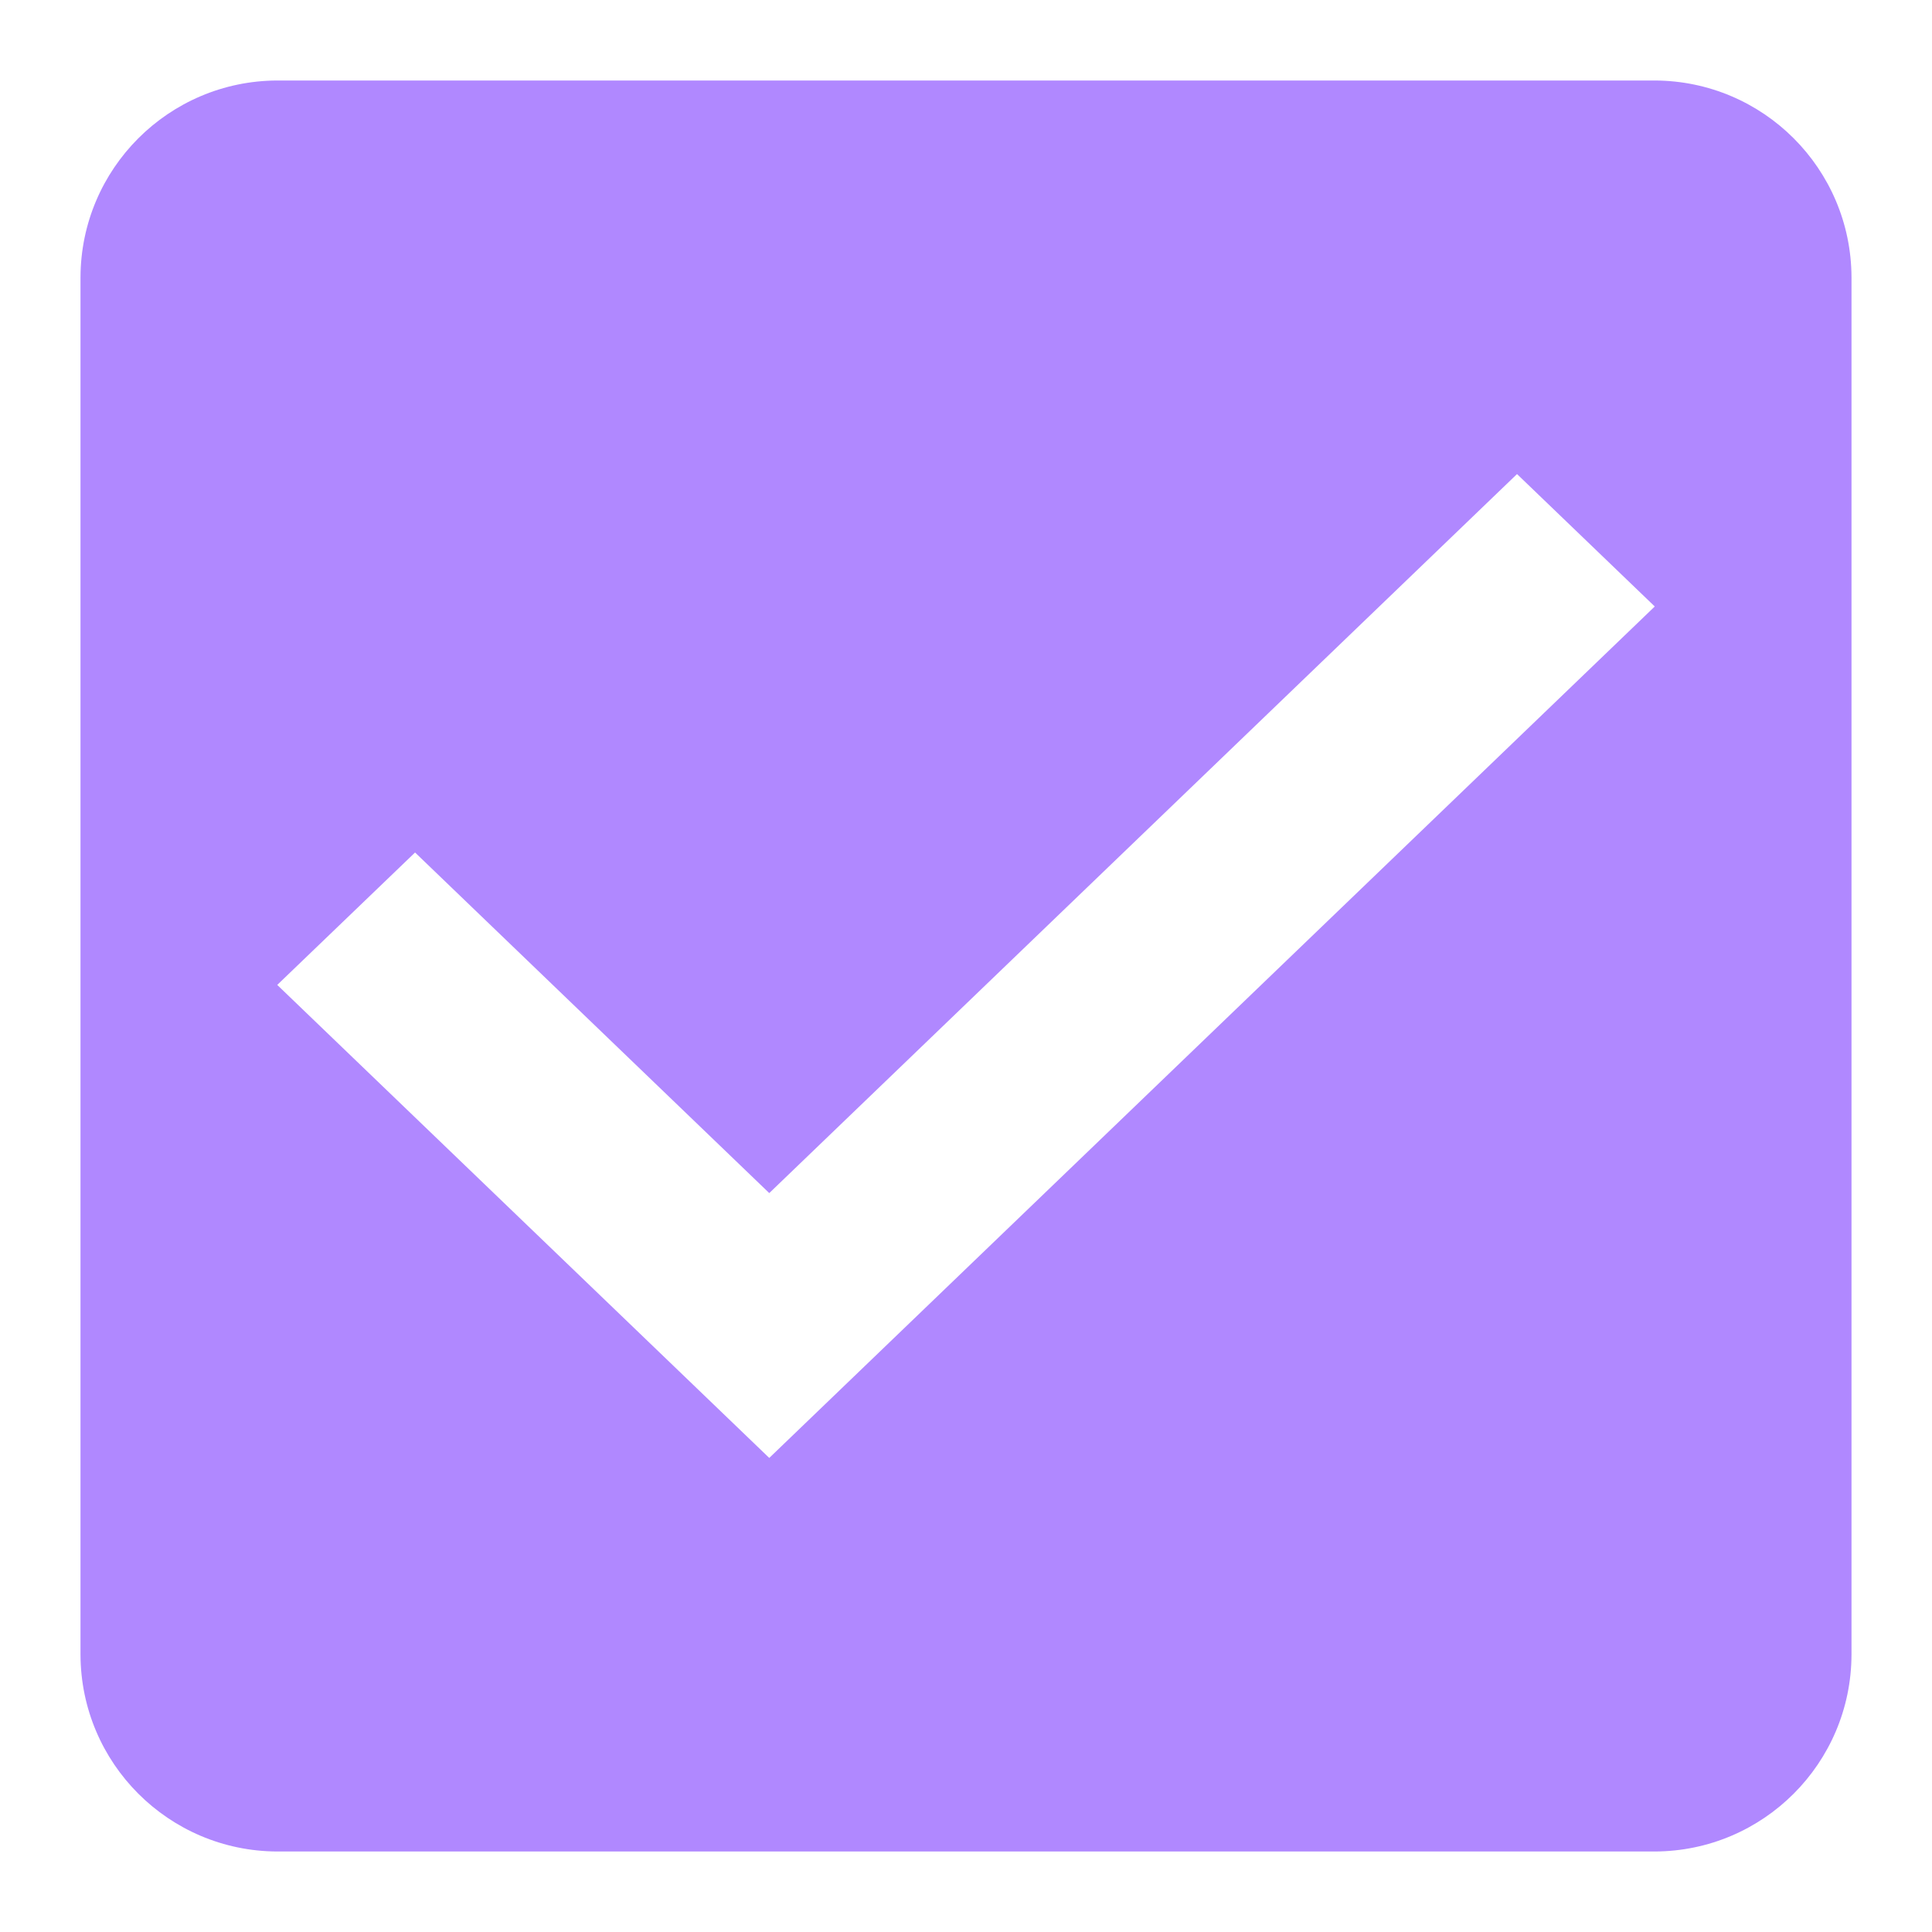
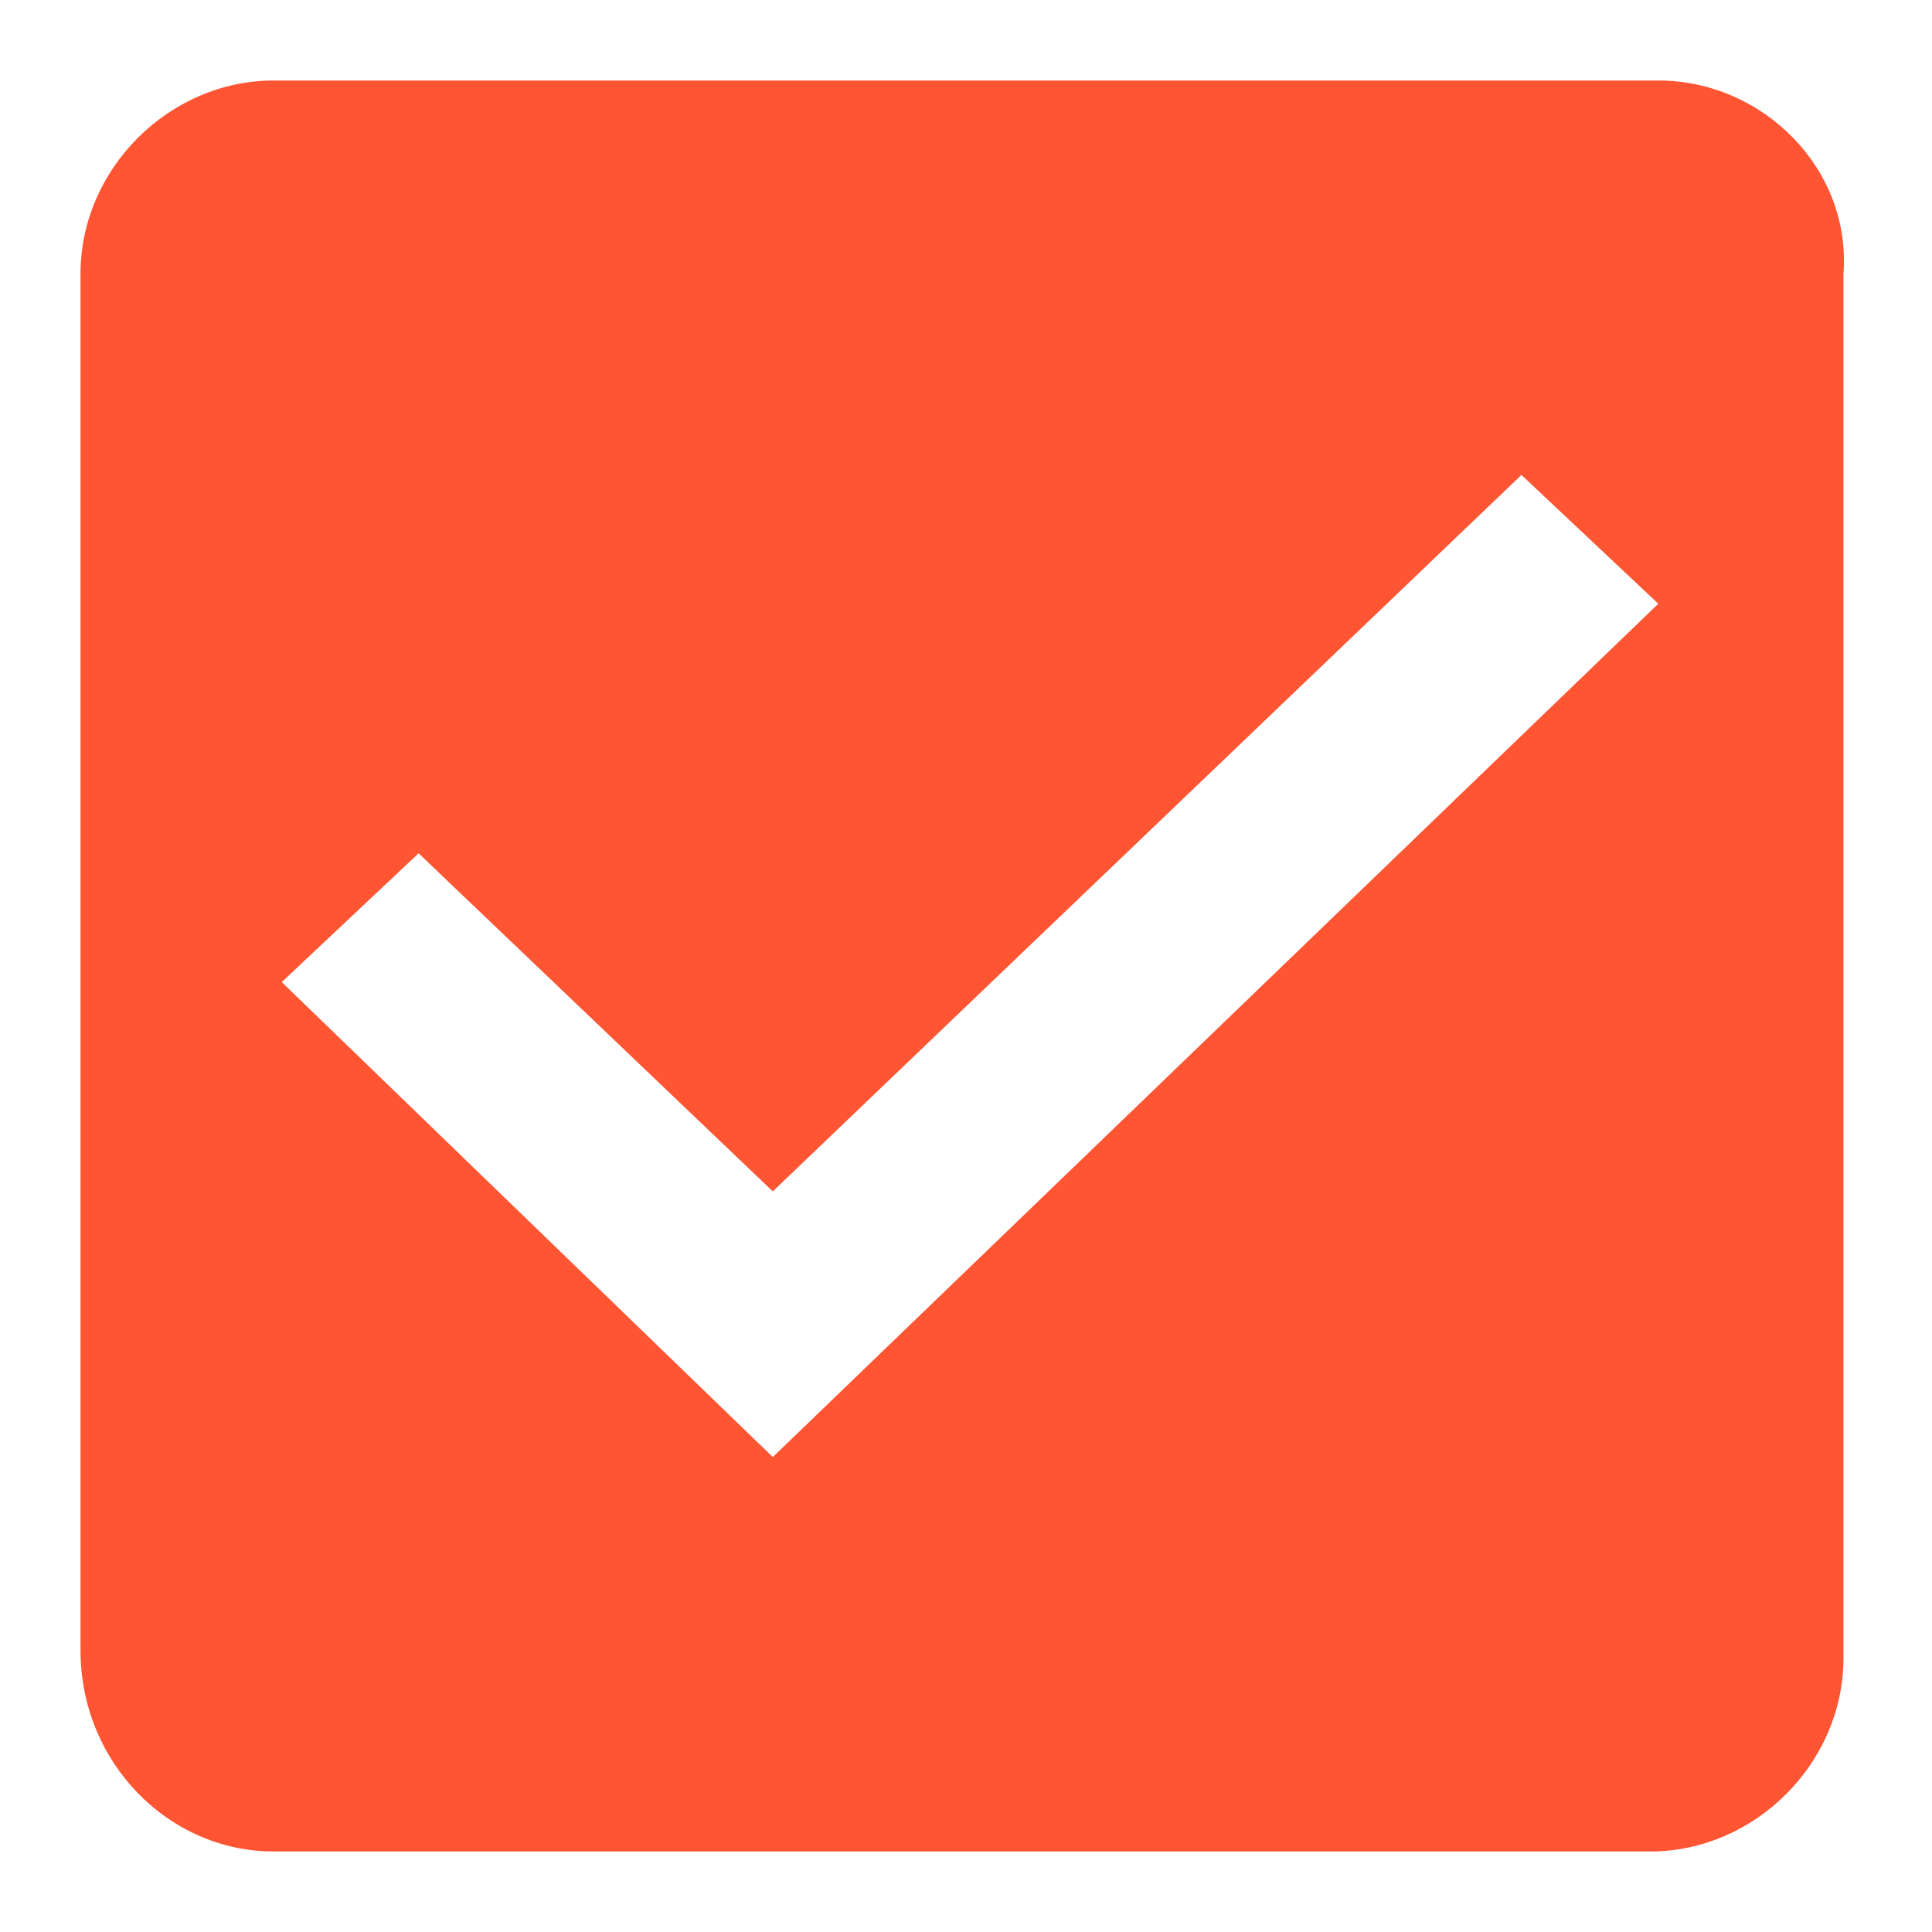
- <svg xmlns="http://www.w3.org/2000/svg" width="24" height="24" viewBox="0 0 24 24">
-   <defs>
-     <style type="text/css">
-             .cls-1{fill:#B088FF;fill-rule:evenodd}.cls-2{fill:none}
-         </style>
-   </defs>
+ <svg xmlns="http://www.w3.org/2000/svg" version="1.1" id="Layer_1" x="0px" y="0px" viewBox="0 0 24 24" style="enable-background:new 0 0 24 24;" xml:space="preserve">
+   <style type="text/css">
+ 	.st0{fill-rule:evenodd;clip-rule:evenodd;fill:#FF5533;}
+ 	.st1{fill:none;}
+ </style>
  <g id="check_active" transform="translate(-290 -244)">
-     <g id="Group_8199" data-name="Group 8199" transform="translate(291 245)">
-       <path id="check_on_light" d="M22.556 3H5.444A2.452 2.452 0 0 0 3 5.444v17.112A2.452 2.452 0 0 0 5.444 25h17.112A2.452 2.452 0 0 0 25 22.556V5.444A2.452 2.452 0 0 0 22.556 3zm-11 17.111l-6.112-5.876 1.712-1.645 4.4 4.231 9.289-8.932 1.711 1.645-11 10.577z" class="cls-1" transform="translate(-3 -3)" />
+     <g id="Group_8199" transform="translate(291 245)">
+       <path id="check_on_light" class="st0" d="M19.6,0H2.4C1.1,0,0,1.1,0,2.4v17.1C0,20.9,1.1,22,2.4,22h17.1c1.3,0,2.4-1.1,2.4-2.4    V2.4C22,1.1,20.9,0,19.6,0z M8.6,17.1l-6.1-5.9l1.7-1.6l4.4,4.2l9.3-8.9l1.7,1.6C19.6,6.5,8.6,17.1,8.6,17.1z" />
    </g>
-     <path id="Rectangle_4538" d="M0 0h24v24H0z" class="cls-2" data-name="Rectangle 4538" transform="translate(290 244)" />
+     <path id="Rectangle_4538" class="st1" d="M290,244h24v24h-24V244z" />
  </g>
</svg>
